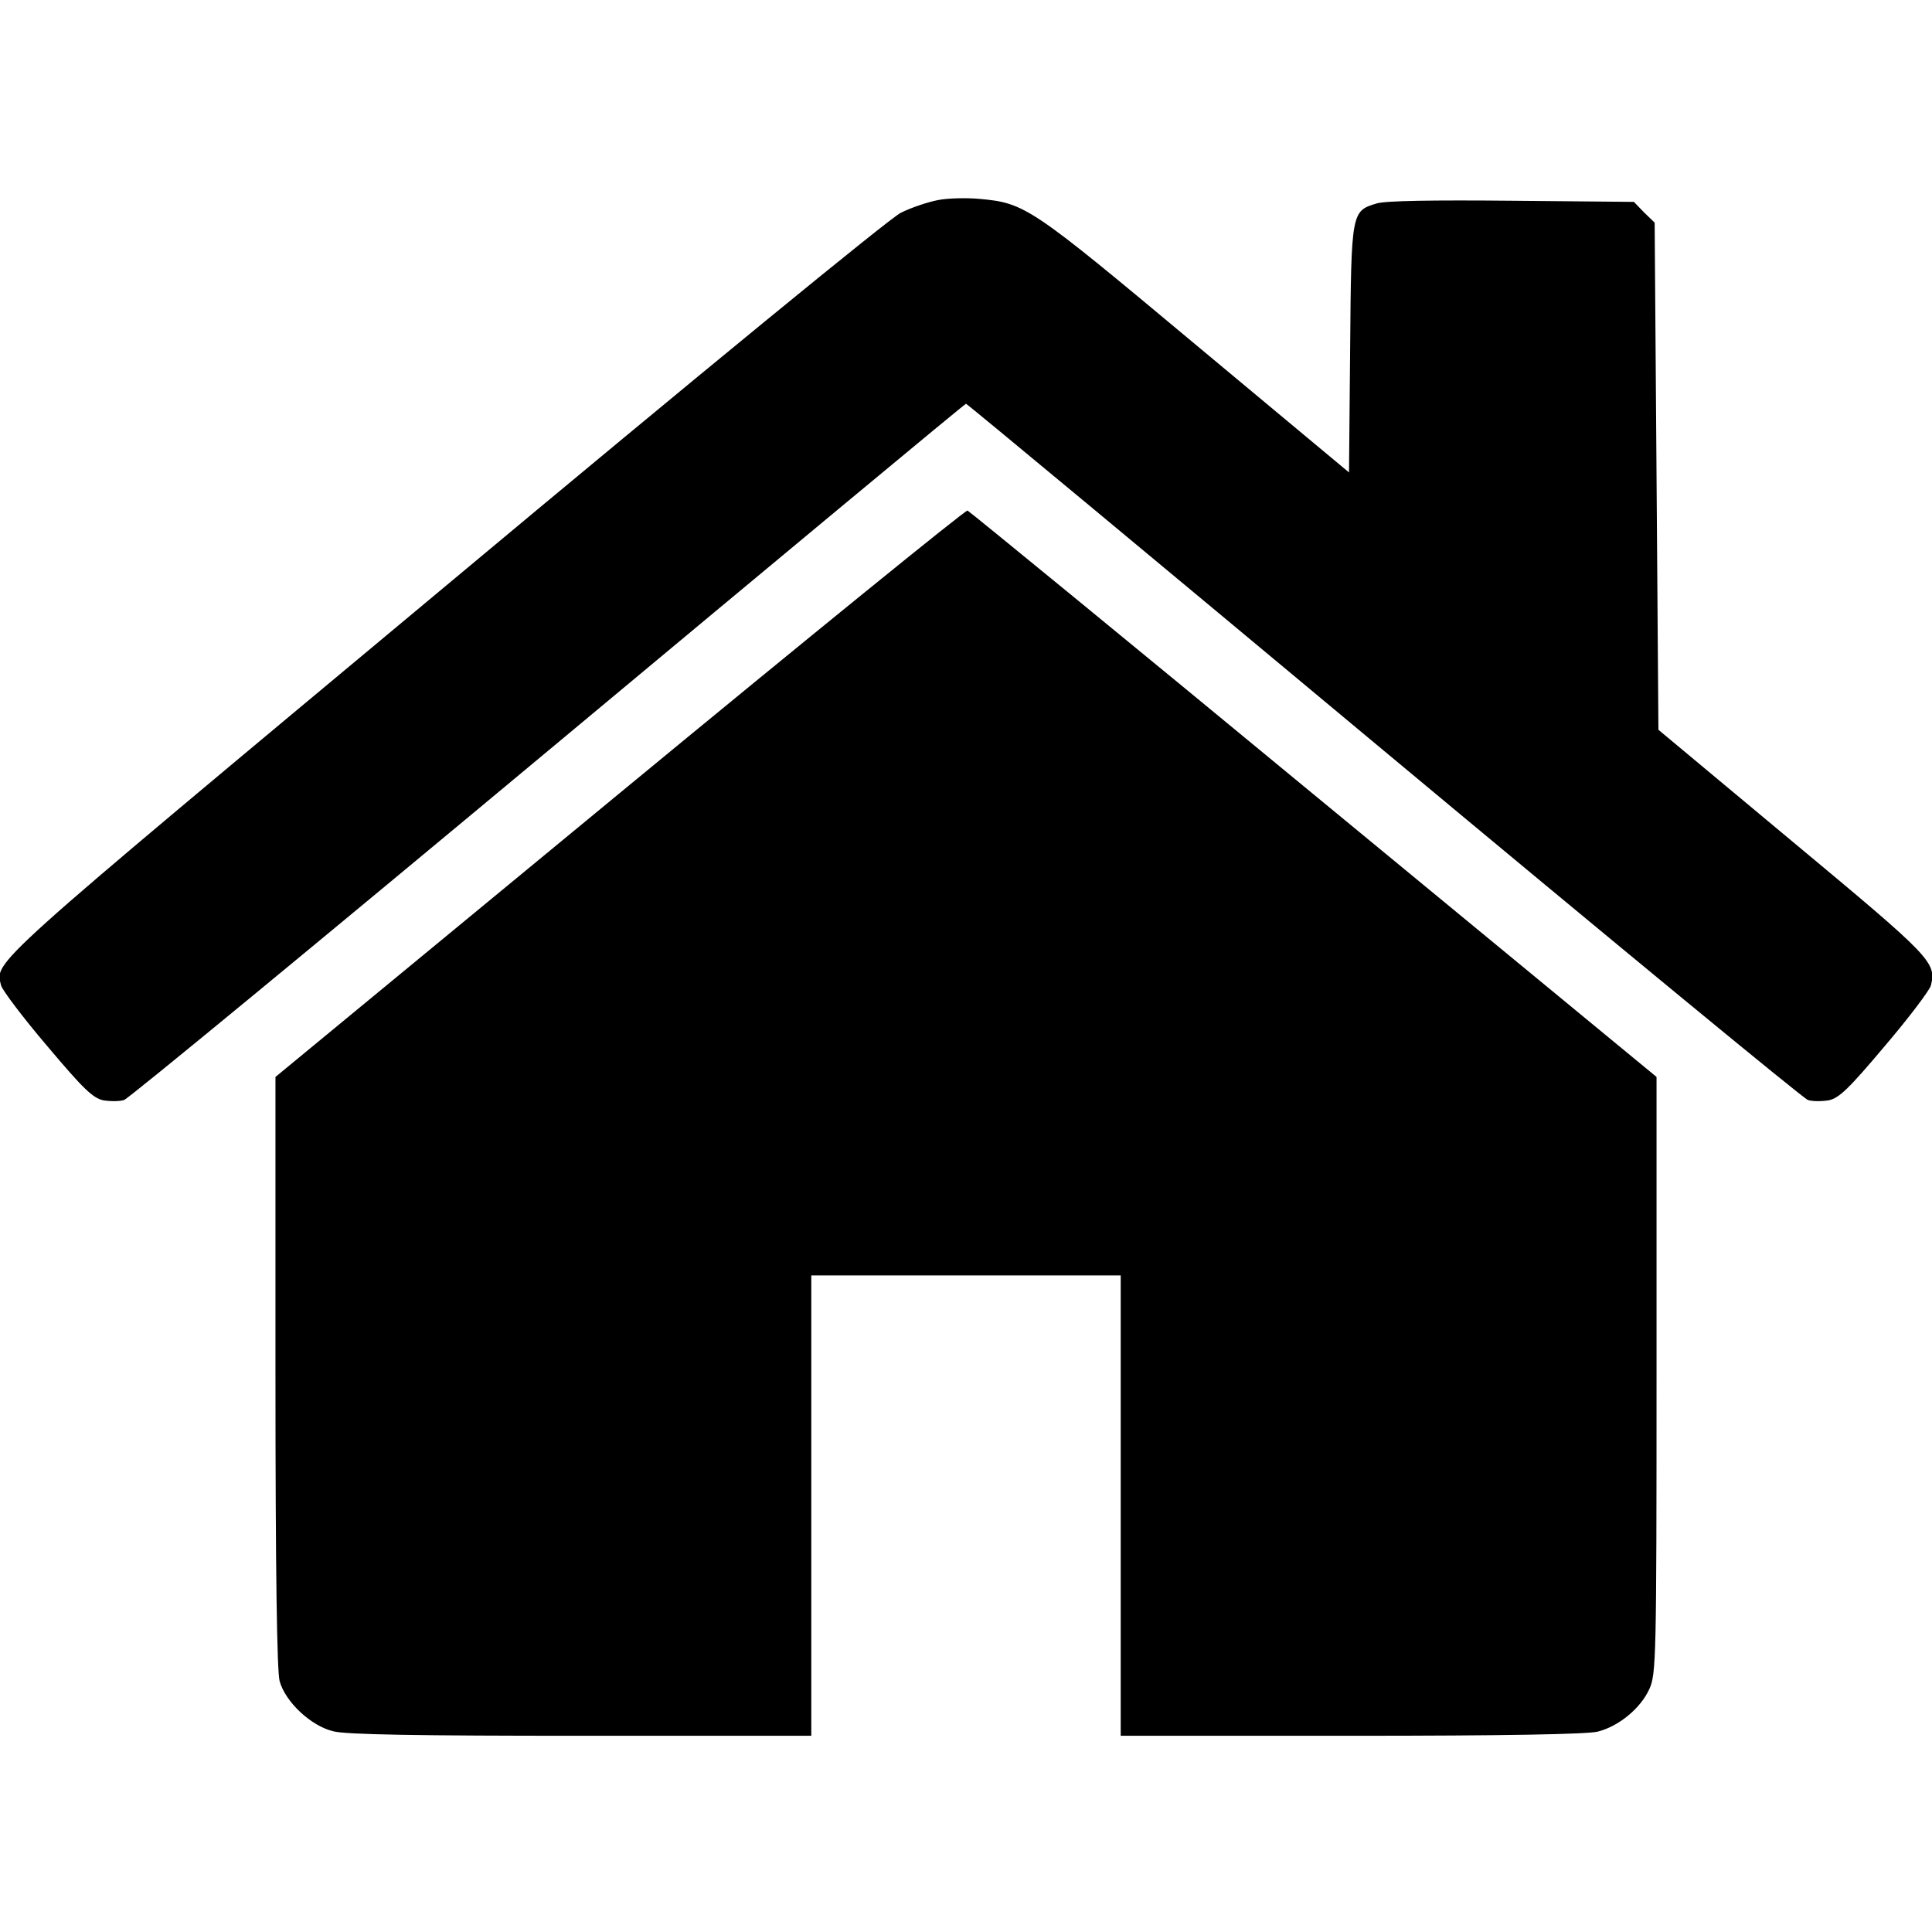
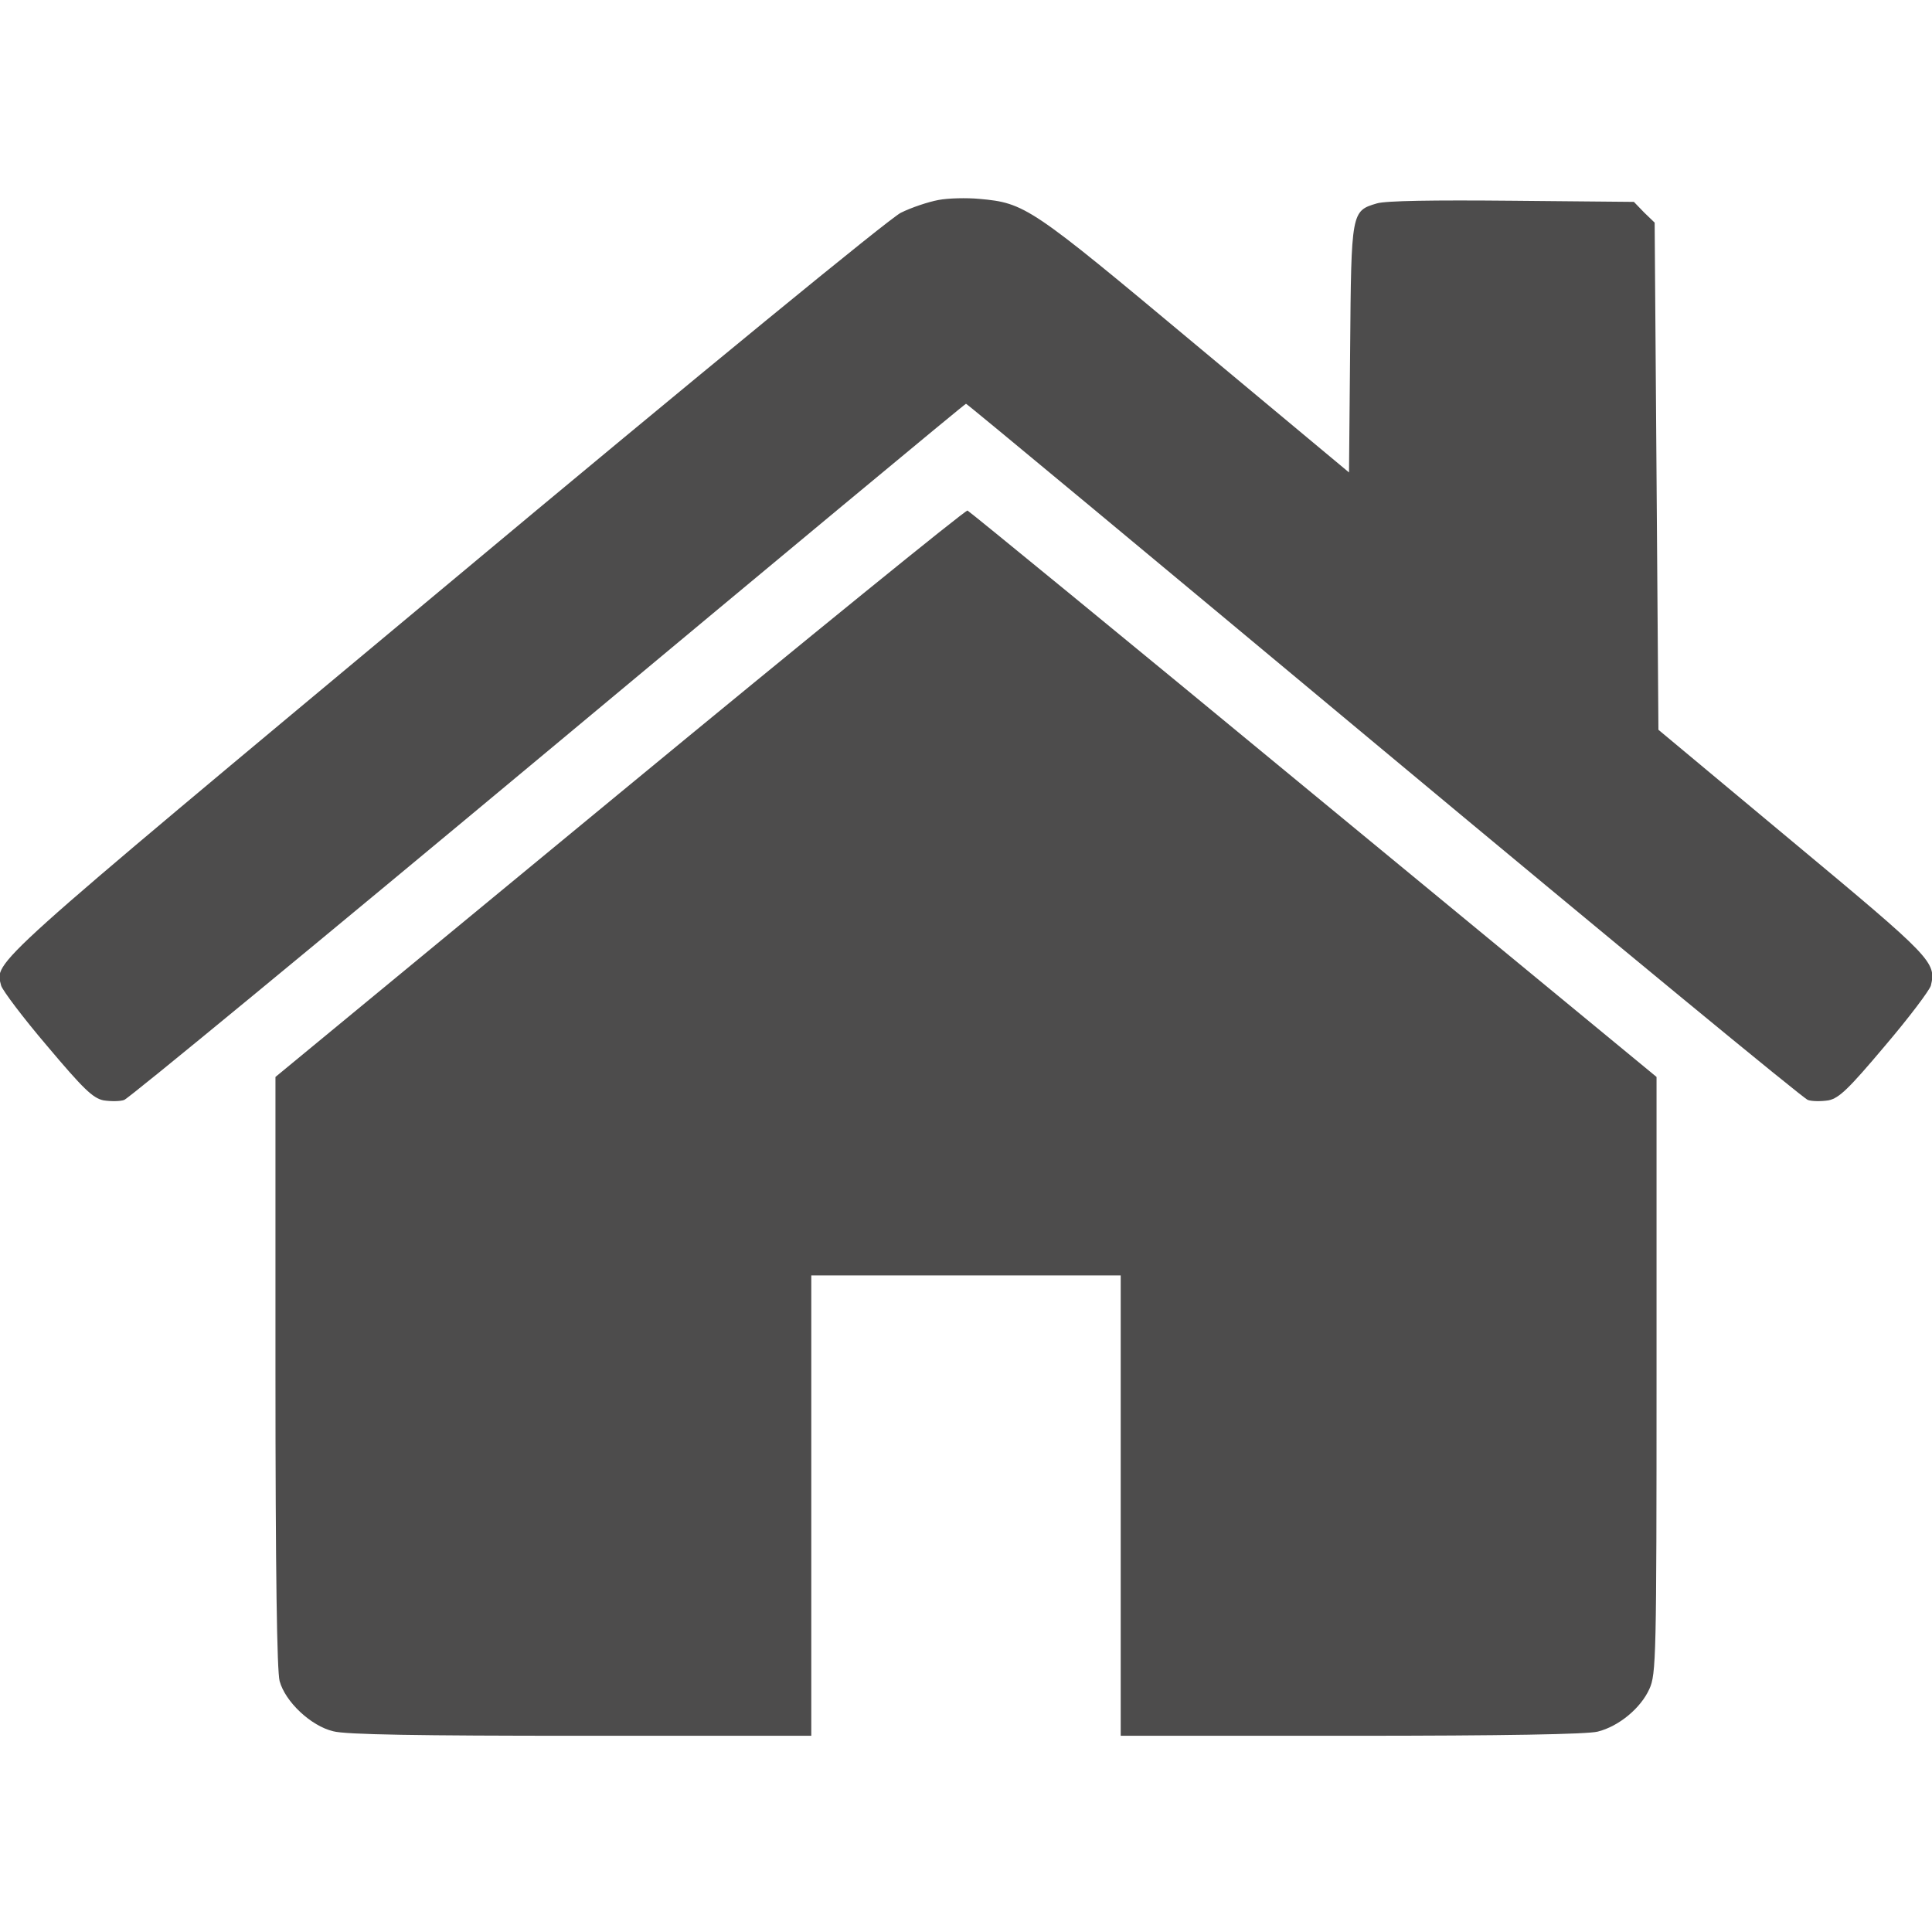
<svg xmlns="http://www.w3.org/2000/svg" version="1.0" width="512pt" height="512pt" viewBox="0 0 512 512" preserveAspectRatio="xMidYMid meet">
-   <g transform="translate(0,512) scale(0.1,-0.1)" fill="#000000" stroke="none">
+   <g transform="translate(0,512) scale(0.1,-0.1)" fill="#4D4C4C" stroke="none">
    <path d="M2487 4590 c-27 -5 -72 -20 -100 -34 -31 -16 -520 -416 -1212 -994 -1222 -1019 -1188 -988 -1172 -1054 4 -13 58 -85 122 -160 96 -114 121 -138 149 -144 19 -3 44 -3 55 1 11 3 517 420 1123 925 607 506 1105 920 1108 920 3 0 501 -414 1108 -920 606 -505 1112 -922 1123 -925 11 -4 36 -4 55 -1 28 6 53 30 149 144 64 75 118 147 122 160 15 62 3 74 -367 382 l-355 296 -5 672 -5 672 -28 27 -27 28 -323 3 c-210 2 -335 0 -358 -7 -68 -20 -68 -22 -71 -386 l-3 -327 -408 340 c-437 365 -450 374 -572 385 -33 3 -82 2 -108 -3z" />
    <path d="M1642 3018 l-912 -752 0 -780 c0 -537 4 -794 11 -821 15 -55 83 -119 142 -133 32 -9 228 -12 656 -12 l611 0 0 610 0 610 410 0 410 0 0 -610 0 -610 611 0 c407 0 625 4 653 11 56 14 114 62 137 113 18 39 19 84 19 832 l0 790 -909 749 c-499 412 -912 750 -917 752 -5 2 -420 -335 -922 -749z" />
  </g>
</svg>
